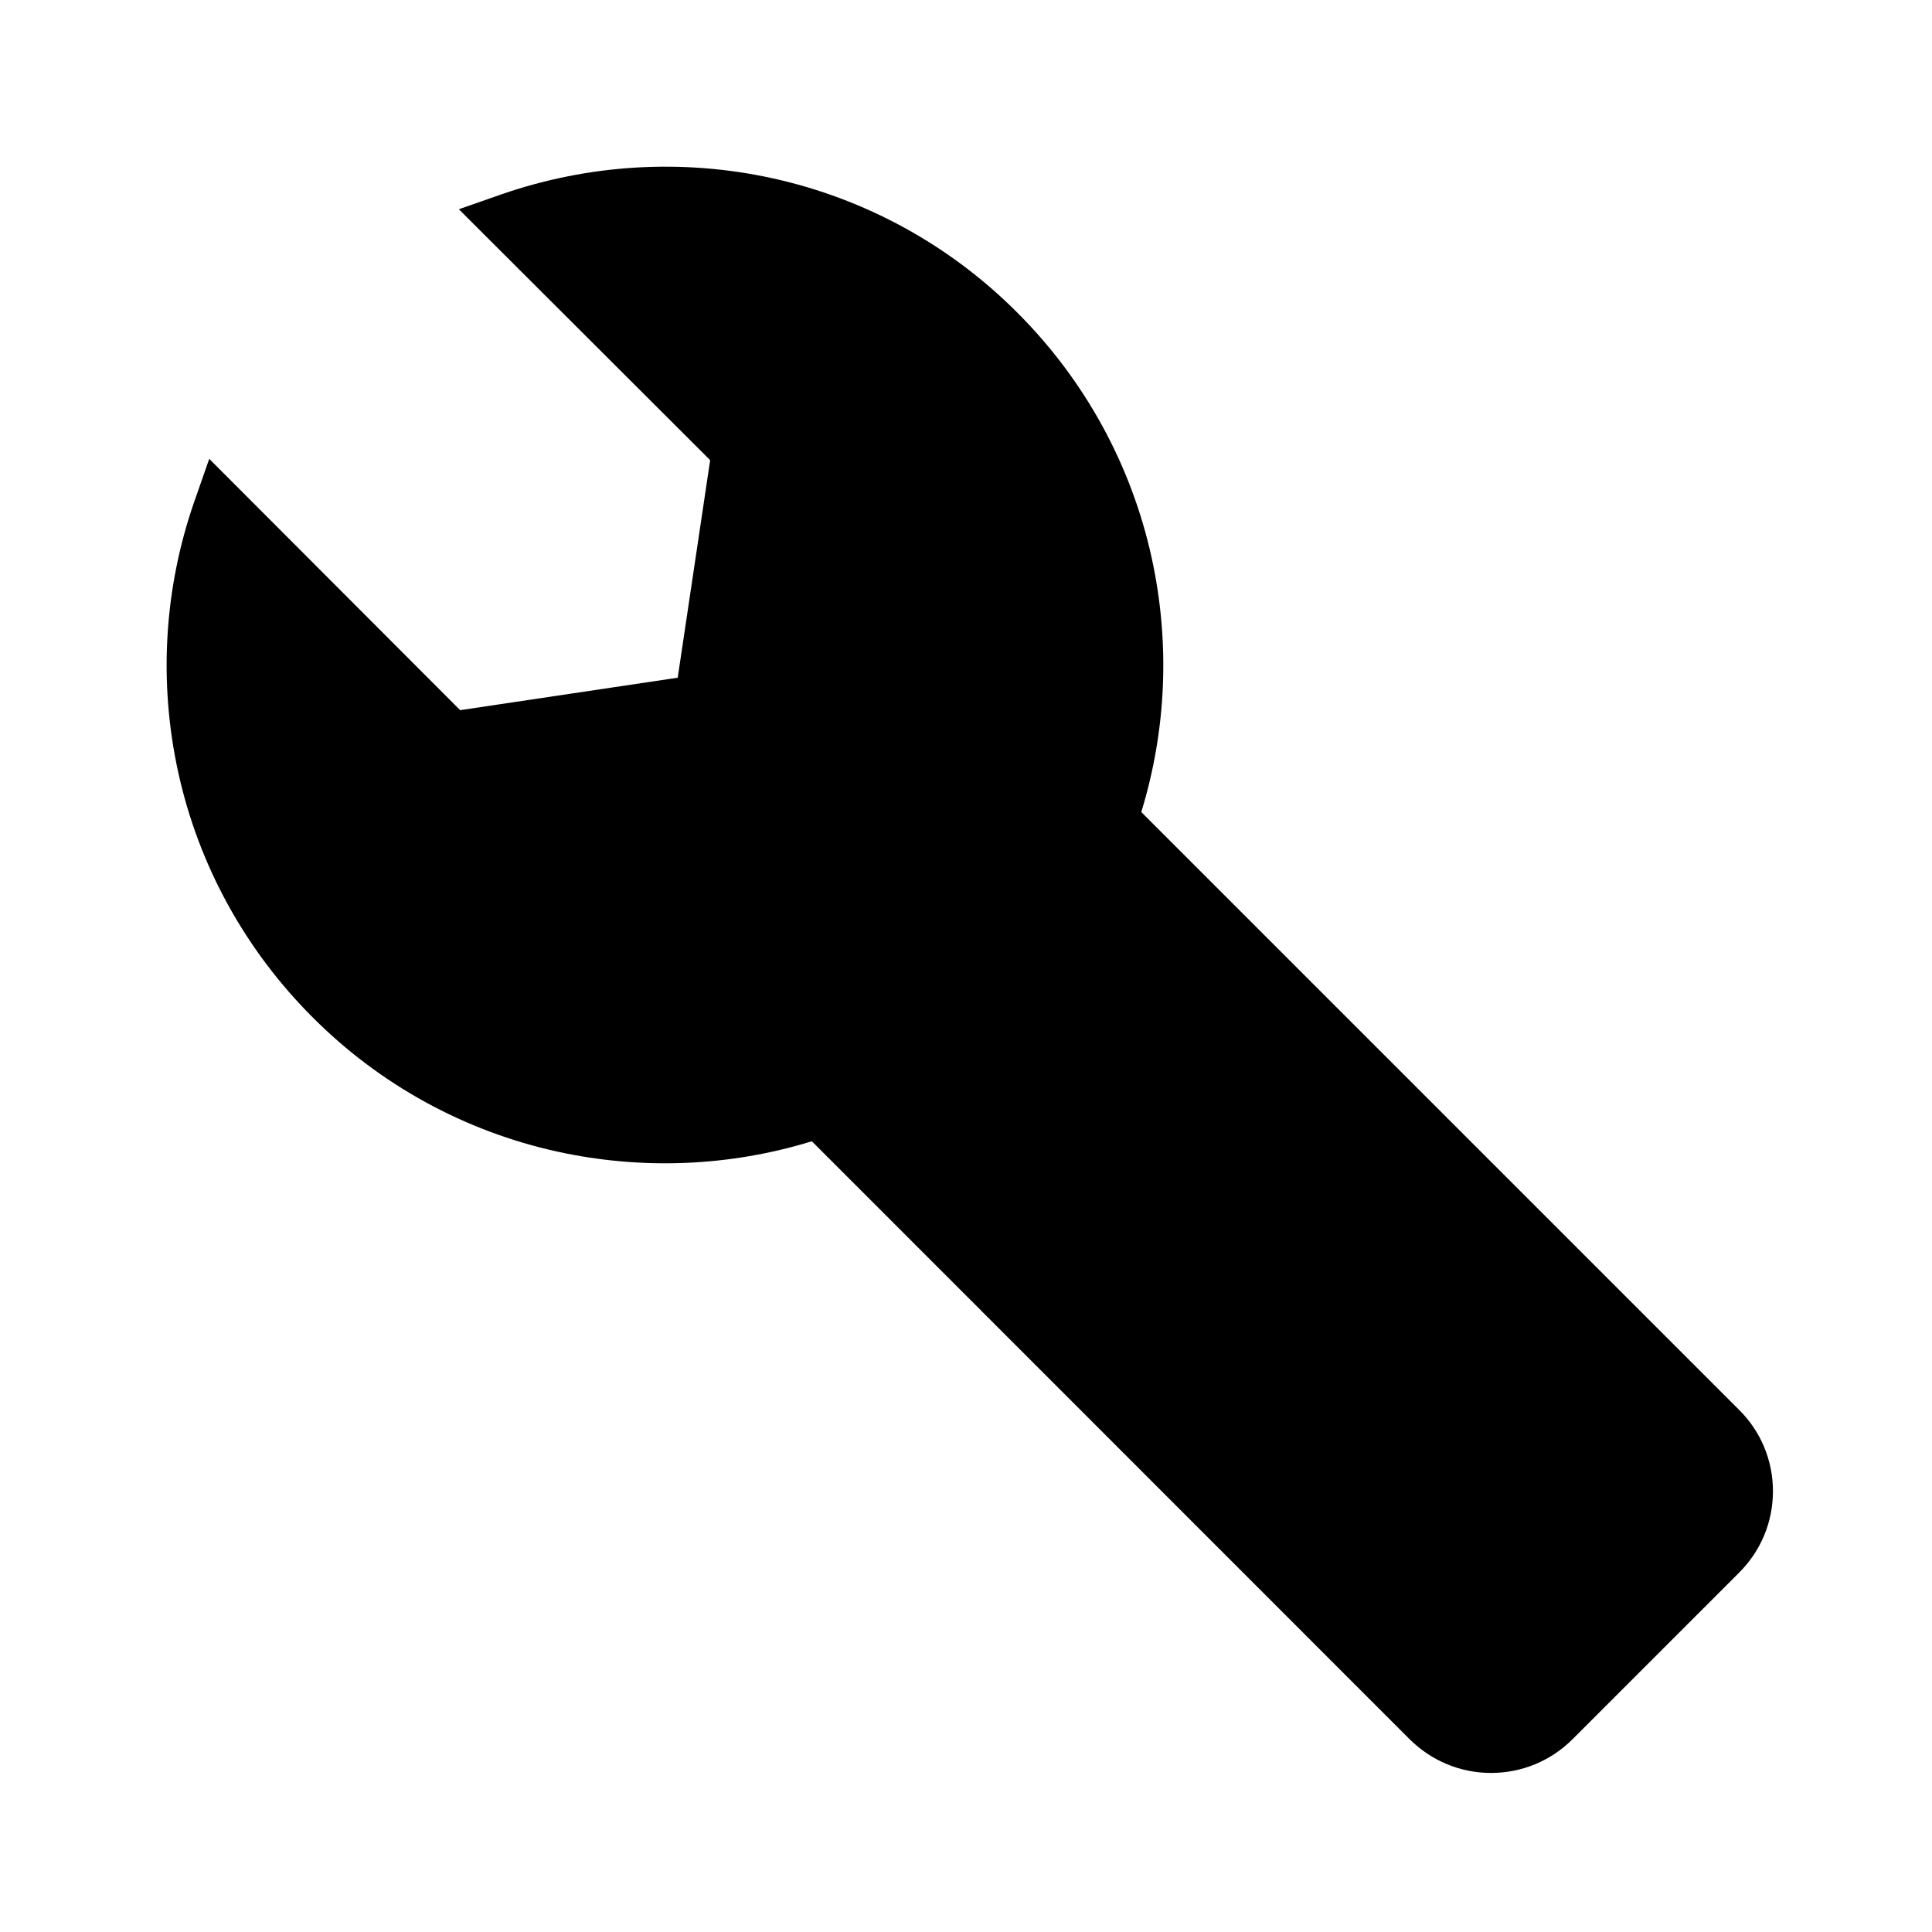
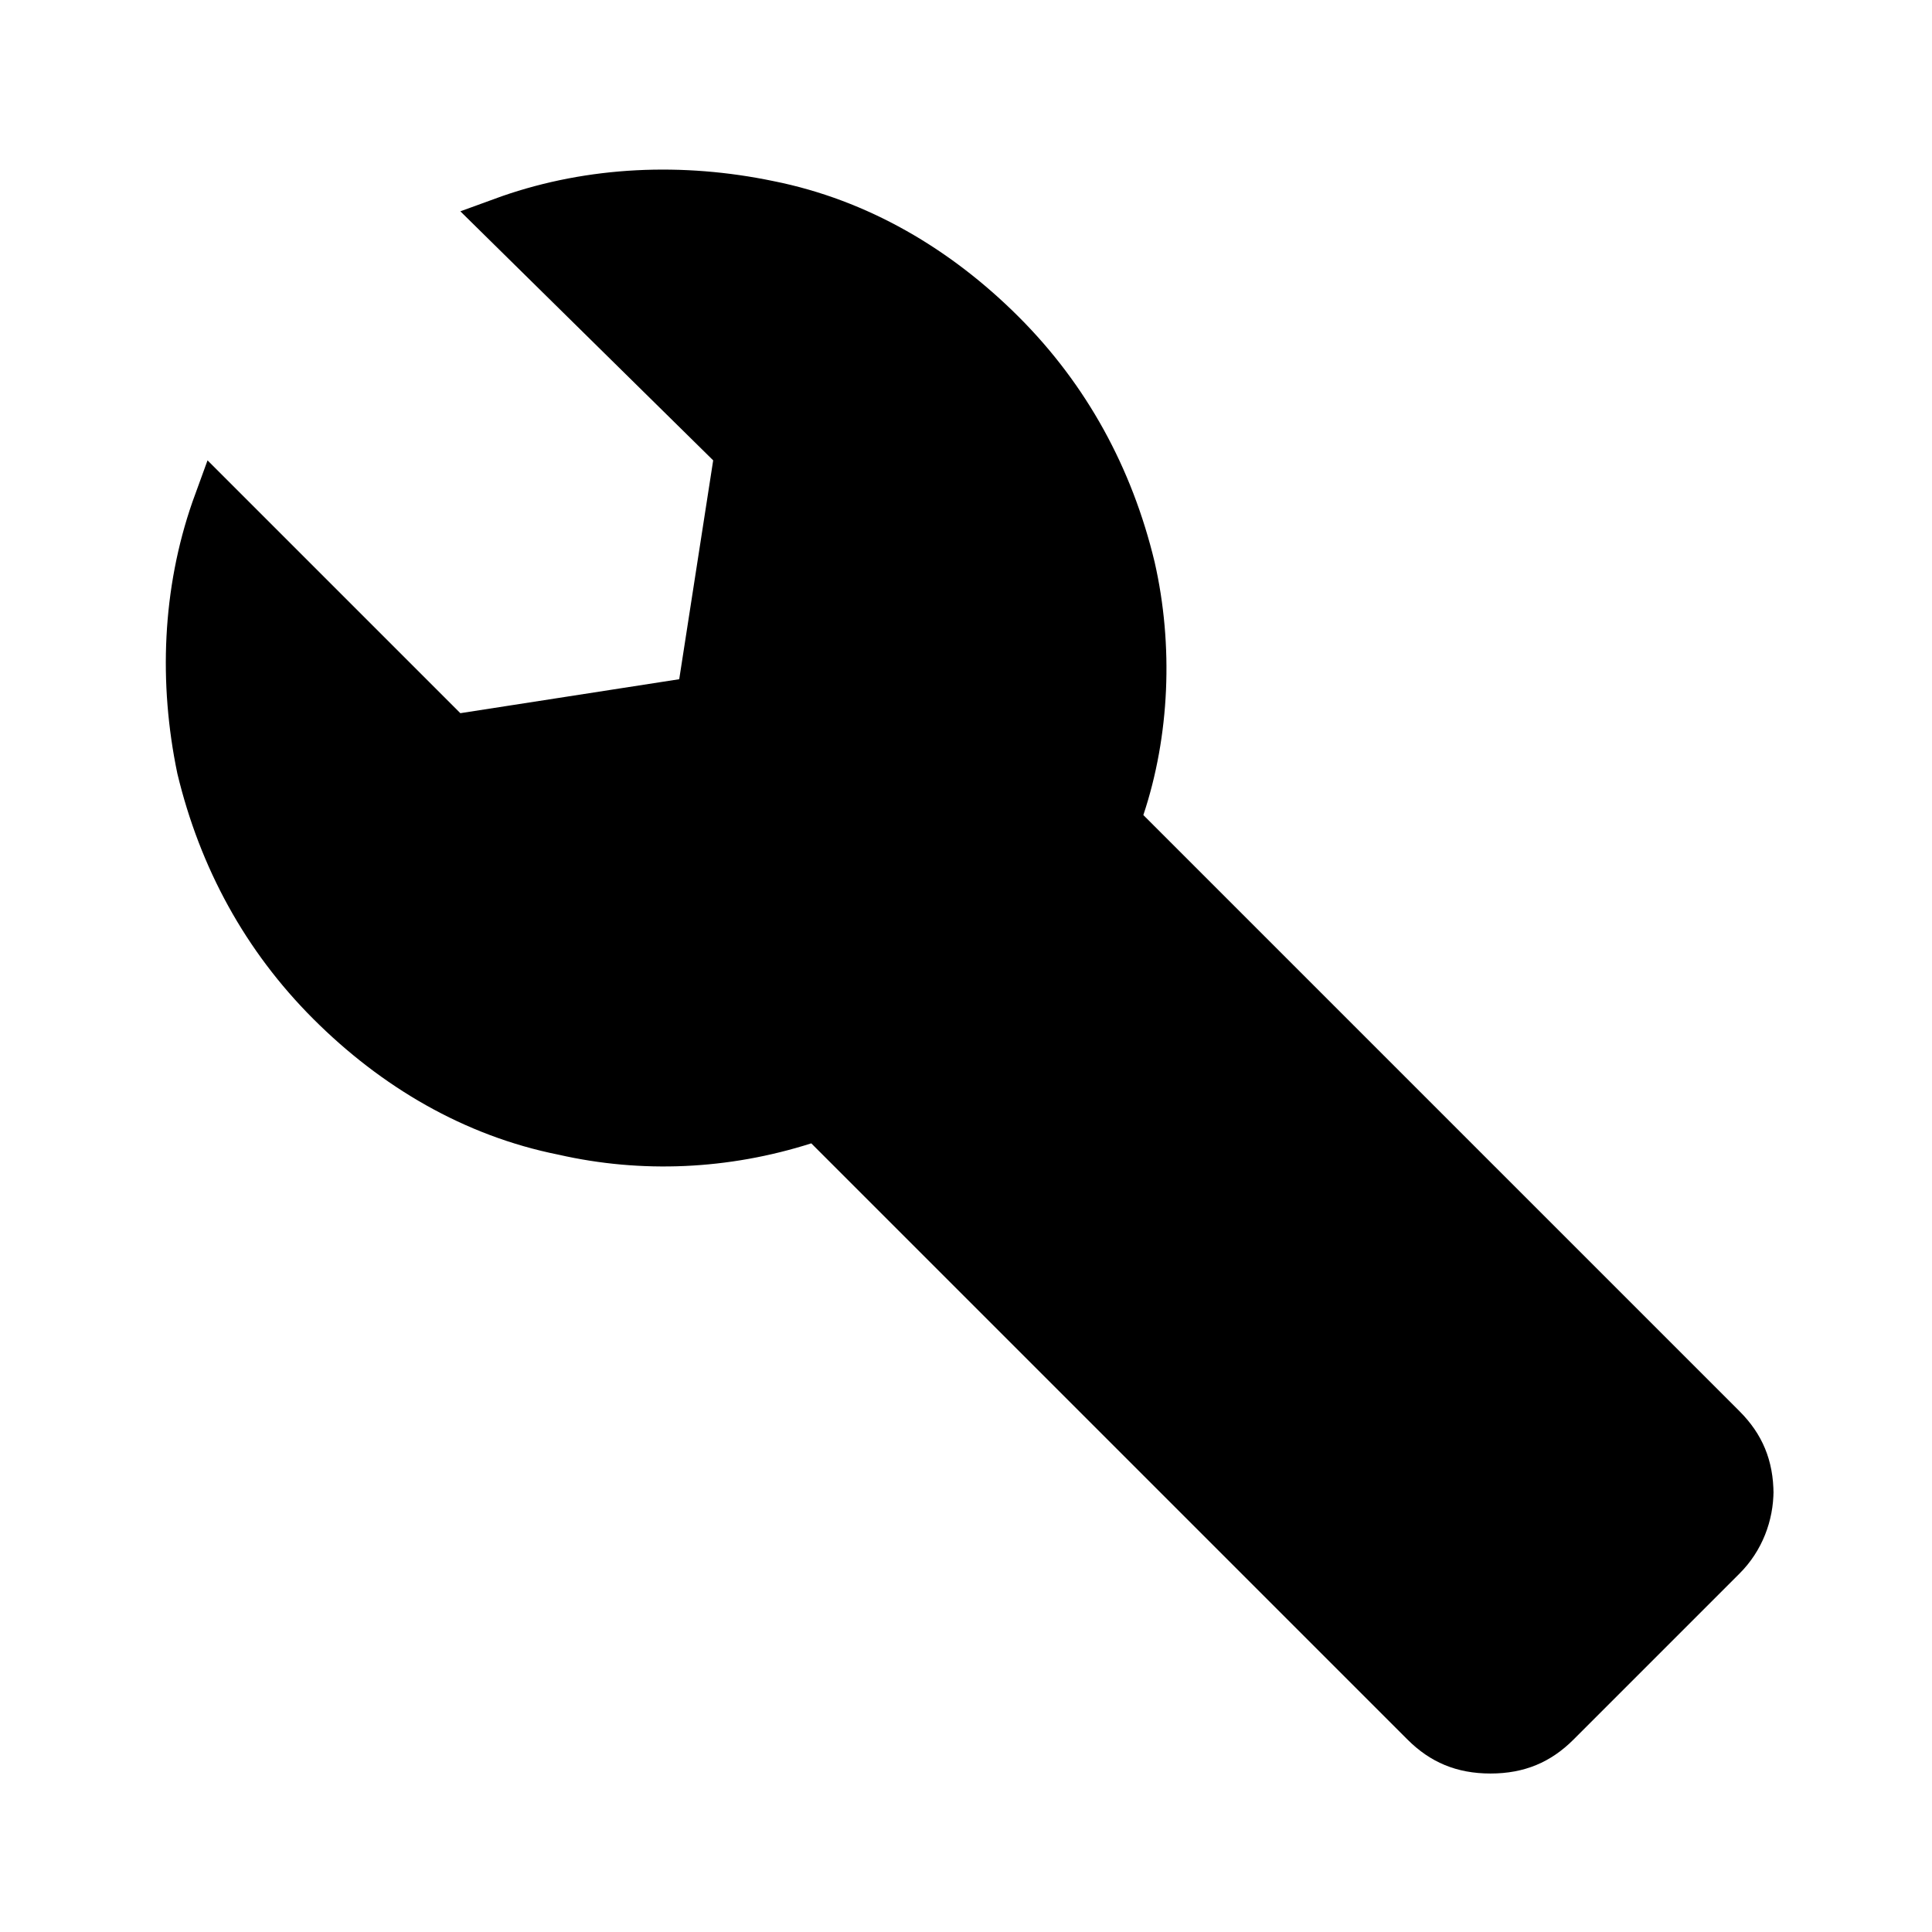
- <svg xmlns="http://www.w3.org/2000/svg" viewBox="0 0 1024 1024">
-   <path d="M939.7,790.4c0,16.3-6.4,31.6-17.9,43.1l-88.3,88.3c-11.5,11.5-26.9,17.9-43.2,17.9s-31.6-6.4-43.2-17.9  L430.3,604.9c-43.6,13.4-90,15.3-134.8,5.5c-49.2-10.8-94.1-35.4-129.8-71.2c-35.8-35.8-60.4-80.6-71.2-129.7  C84,361.7,86.9,312,103,265.8l7.9-22.6l133,133.2l115.3-17.2l17.2-115.3l-133.2-133l22.6-7.9c46.2-16,95.9-19,143.7-8.5  c49.1,10.8,94,35.4,129.7,71.2c35.8,35.8,60.4,80.7,71.2,129.9c9.8,44.8,7.9,91.2-5.5,134.8l316.9,316.9  C933.3,758.7,939.7,774.1,939.7,790.4z" />
+ <svg xmlns="http://www.w3.org/2000/svg" viewBox="0 0 512 512" fill="currentColor">
+   <path d="m470 395c0 8-3 16-9 22l-44 44c-6 6-13 9-22 9s-16-3-22-9l-158-158c-22 7-45 8-67 3-25-5-47-18-65-36-18-18-30-40-36-65-5-24-4-49 4-72l4-11 67 67 58-9 9-58-67-66 11-4c23-8 48-9 72-4 25 5 47 18 65 36 18 18 30 40 36 65 5 22 4 46-3 67l158 158c6 6 9 13 9 22z" />
</svg>
